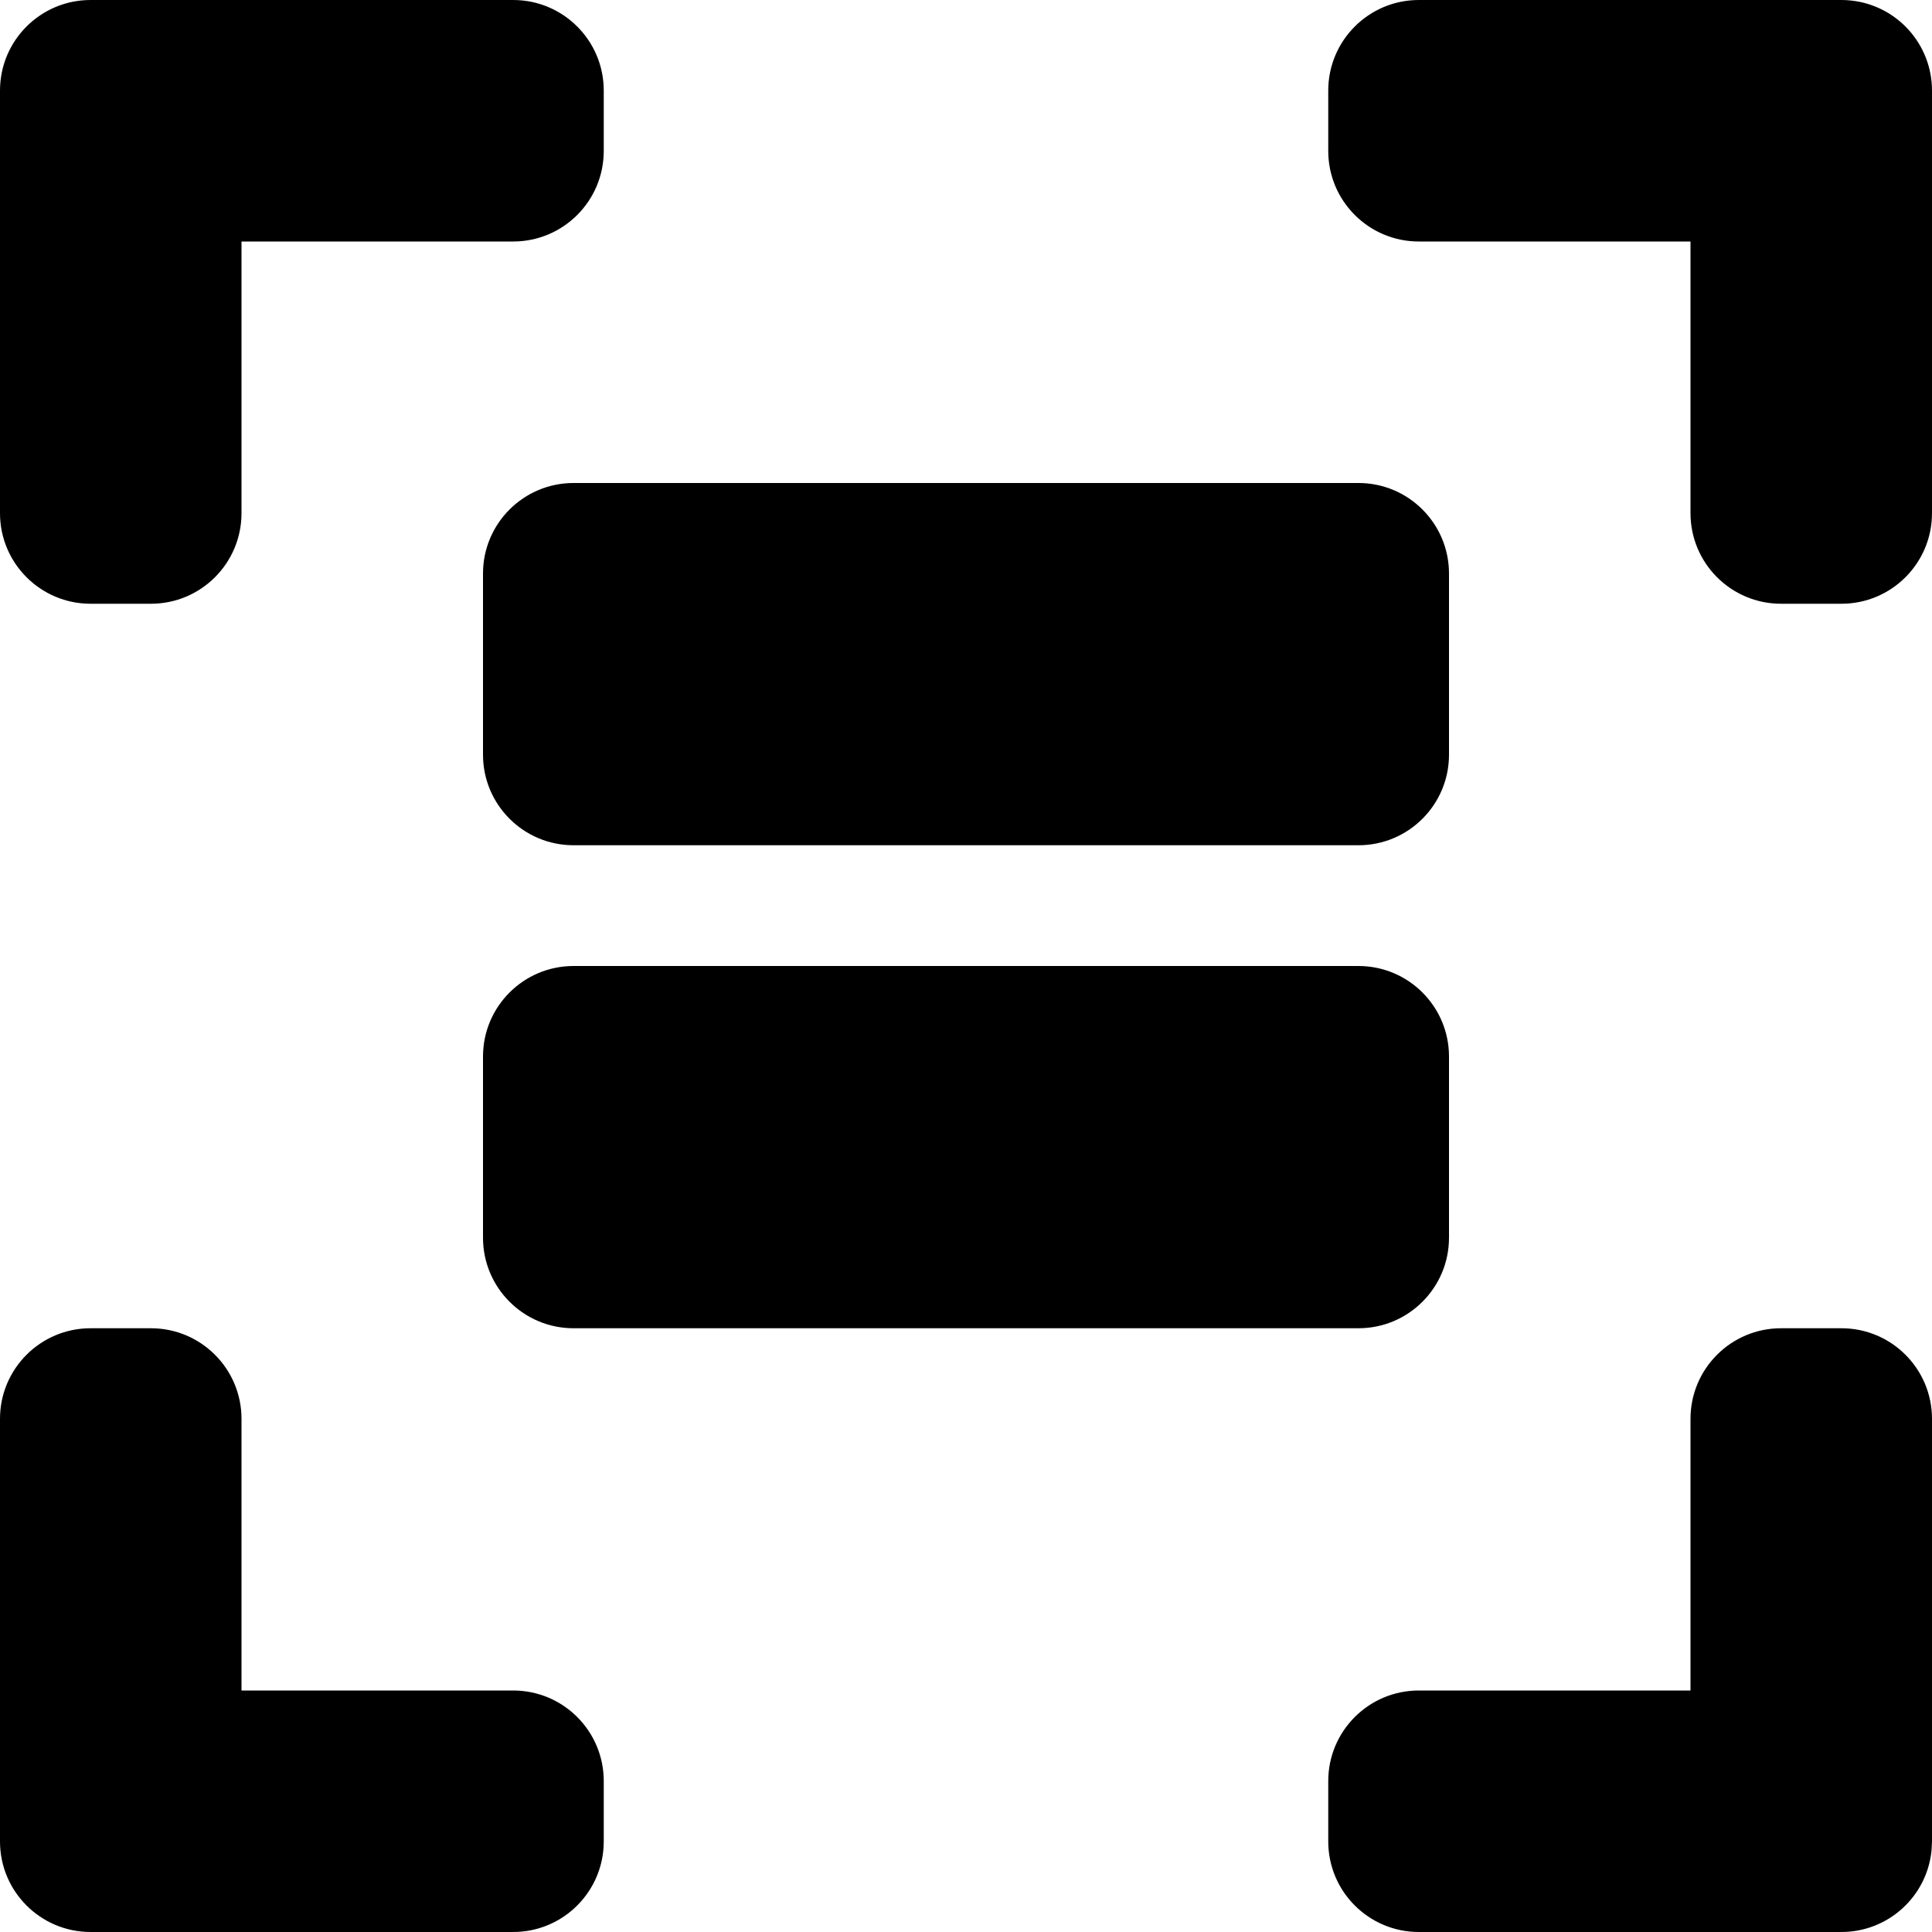
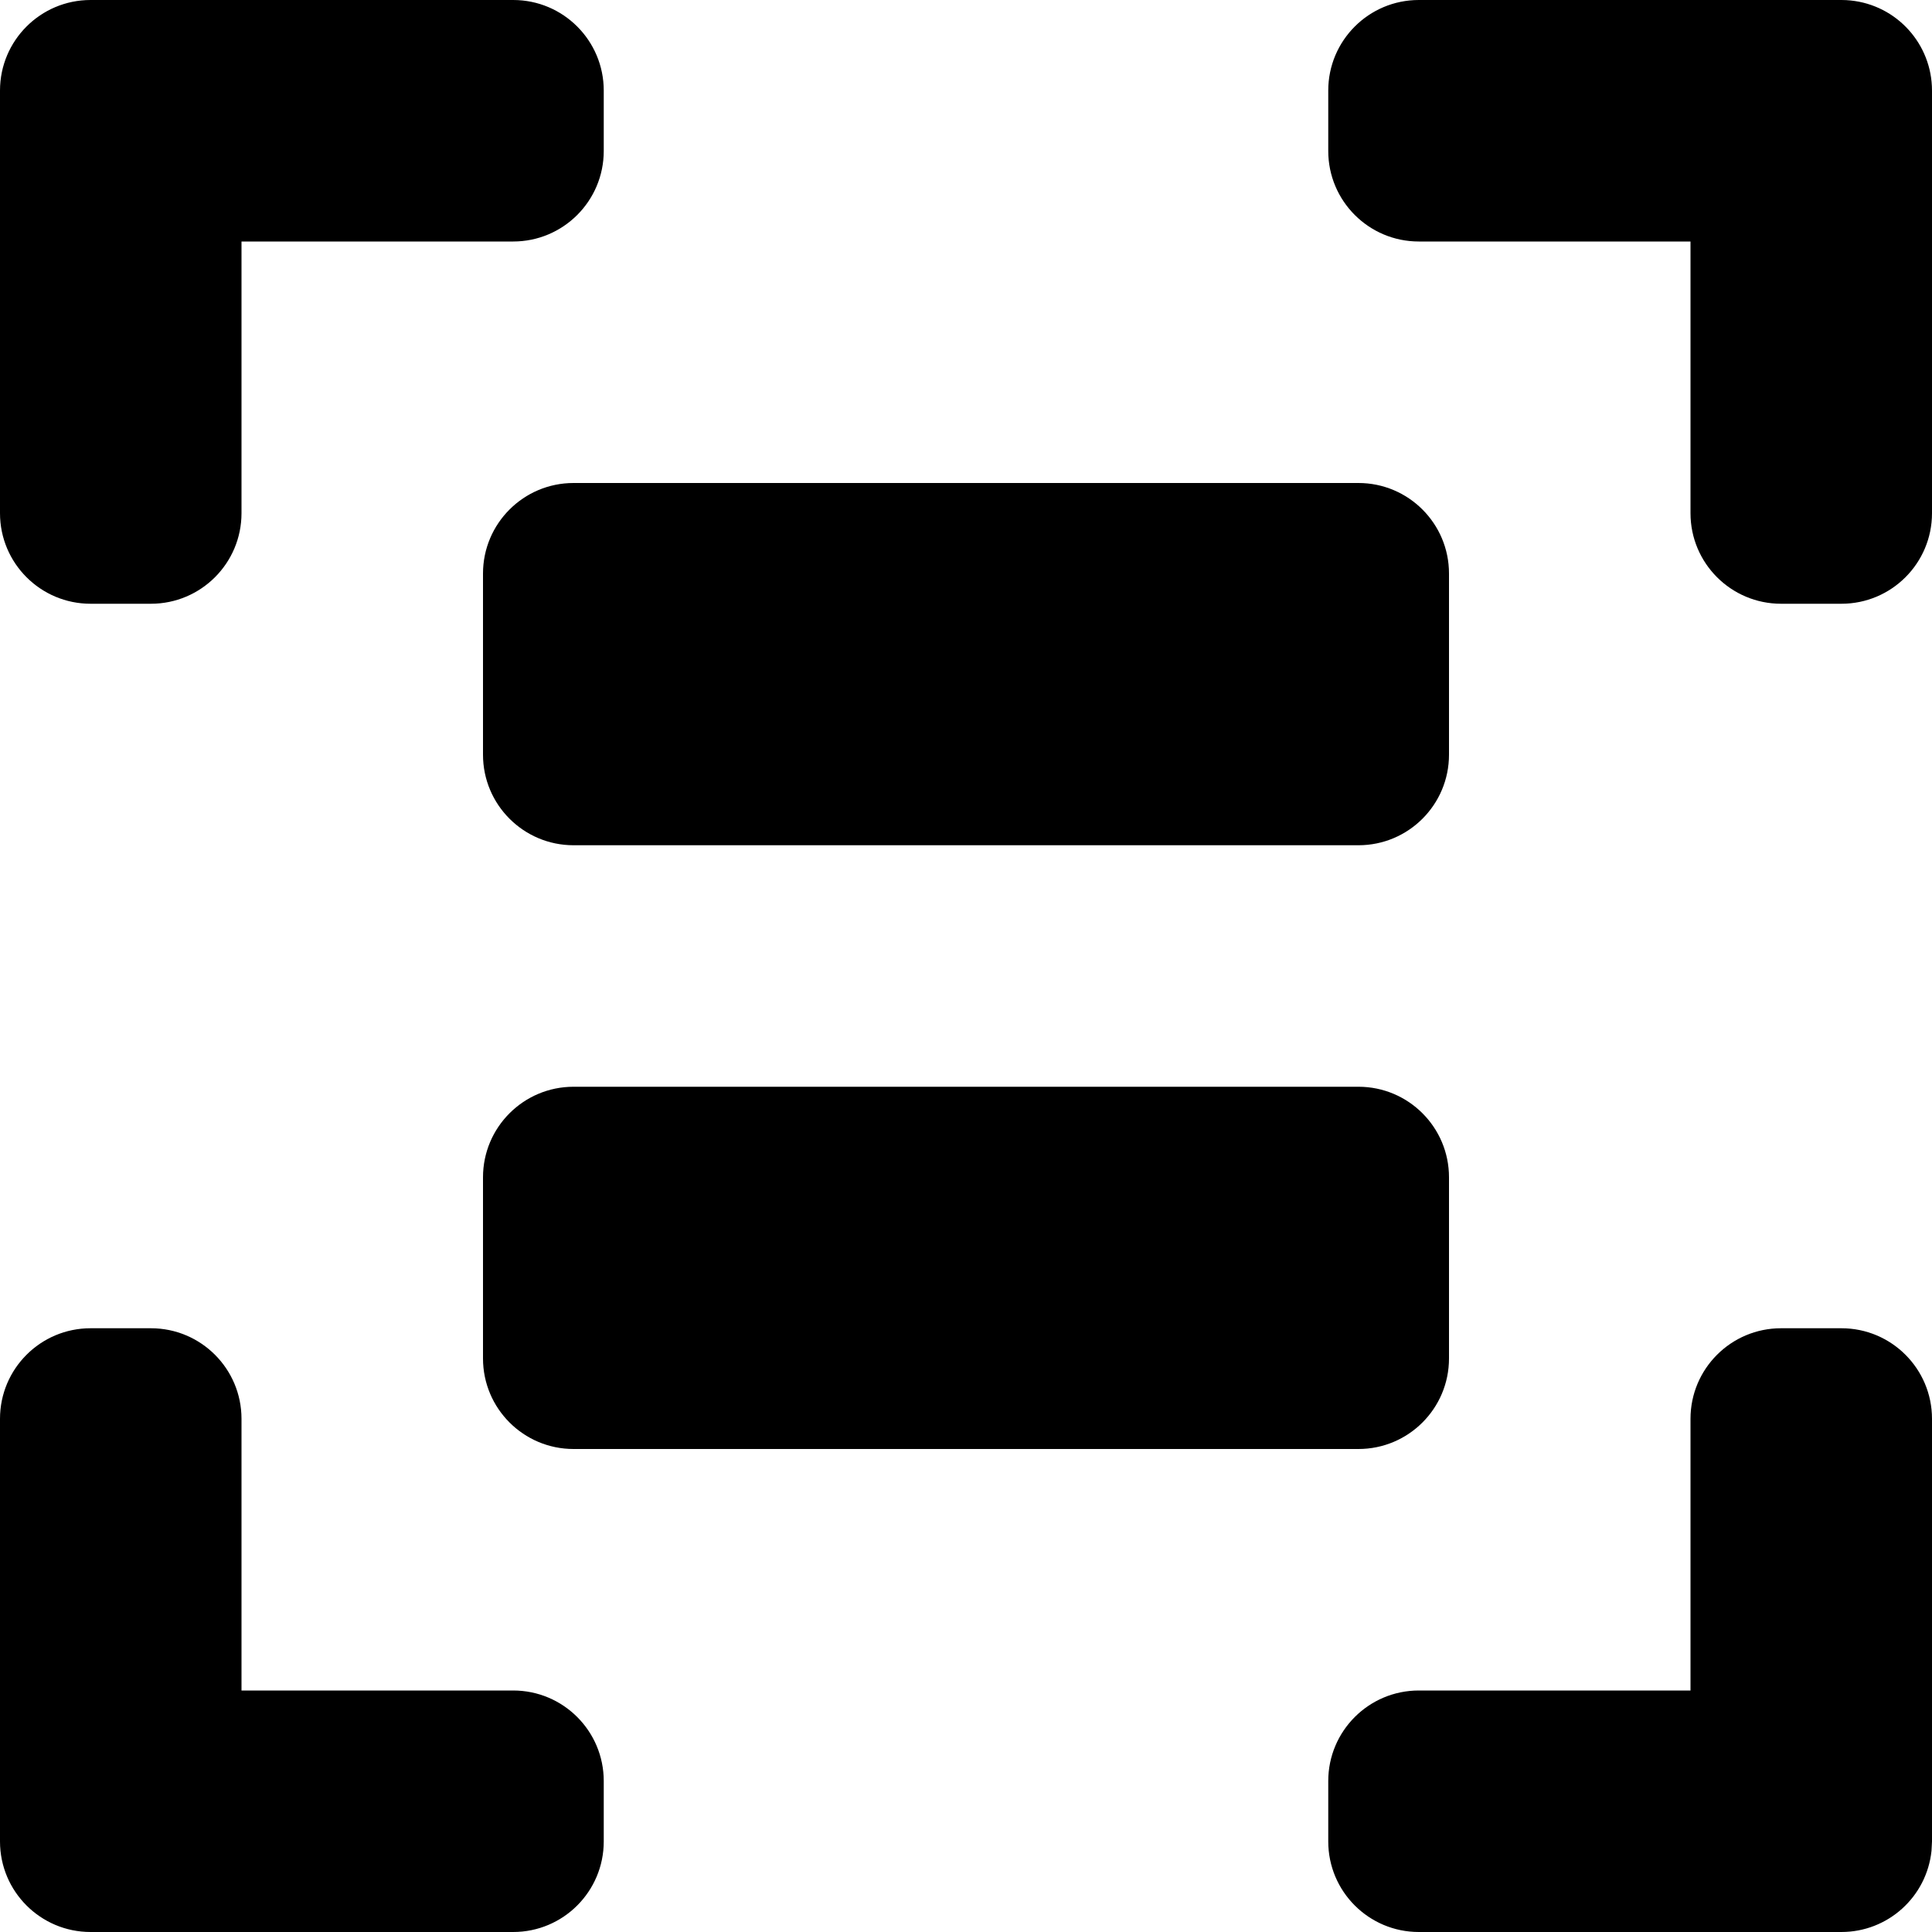
<svg xmlns="http://www.w3.org/2000/svg" width="16" height="16" viewBox="0 0 16 16">
-   <path fill="currentColor" d="M1.25 11a.75.75 0 0 1 .75.75V14h2.25a.75.75 0 0 1 .75.75v.5a.75.75 0 0 1-.75.75H.75a.75.75 0 0 1-.75-.75v-3.5A.75.75 0 0 1 .75 11zm14 0a.75.75 0 0 1 .75.75v3.5l-.004.077a.75.75 0 0 1-.746.673h-3.5a.75.75 0 0 1-.75-.75v-.5a.75.75 0 0 1 .75-.75H14v-2.25a.75.75 0 0 1 .75-.75zm-4-3a.75.75 0 0 1 .75.75v1.5a.75.75 0 0 1-.75.75h-6.5a.75.75 0 0 1-.75-.75v-1.5A.75.75 0 0 1 4.75 8zm0-4a.75.75 0 0 1 .75.75v1.5a.75.75 0 0 1-.75.75h-6.5A.75.75 0 0 1 4 6.25v-1.5A.75.75 0 0 1 4.75 4zm-7-4A.75.75 0 0 1 5 .75v.5a.75.75 0 0 1-.75.75H2v2.25a.75.75 0 0 1-.75.75h-.5A.75.75 0 0 1 0 4.25V.75A.75.75 0 0 1 .75 0zm11.077.004A.75.75 0 0 1 16 .75v3.5a.75.75 0 0 1-.75.75h-.5a.75.75 0 0 1-.75-.75V2h-2.25a.75.75 0 0 1-.75-.75v-.5a.75.75 0 0 1 .75-.75h3.5q.04 0 .077.004" />
+   <path fill="currentColor" d="M1.25 11a.75.75 0 0 1 .75.75V14h2.25a.75.75 0 0 1 .75.75v.5a.75.75 0 0 1-.75.75H.75a.75.75 0 0 1-.75-.75v-3.5A.75.75 0 0 1 .75 11zm14 0a.75.75 0 0 1 .75.75v3.5l-.004.077a.75.75 0 0 1-.746.673h-3.5a.75.75 0 0 1-.75-.75v-.5a.75.75 0 0 1 .75-.75H14v-2.25a.75.75 0 0 1 .75-.75zm-4-2a.75.75 0 0 1 .75.75v1.5a.75.75 0 0 1-.75.75h-6.5a.75.75 0 0 1-.75-.75v-1.5A.75.75 0 0 1 4.75 9zm0-5a.75.75 0 0 1 .75.75v1.5a.75.75 0 0 1-.75.75h-6.5A.75.75 0 0 1 4 6.25v-1.5A.75.75 0 0 1 4.75 4zm-7-4A.75.75 0 0 1 5 .75v.5a.75.75 0 0 1-.75.75H2v2.25a.75.75 0 0 1-.75.75h-.5A.75.75 0 0 1 0 4.25V.75A.75.75 0 0 1 .75 0zm11.077.004A.75.75 0 0 1 16 .75v3.5a.75.75 0 0 1-.75.75h-.5a.75.75 0 0 1-.75-.75V2h-2.25a.75.75 0 0 1-.75-.75v-.5a.75.75 0 0 1 .75-.75h3.5q.04 0 .077.004" />
</svg>
